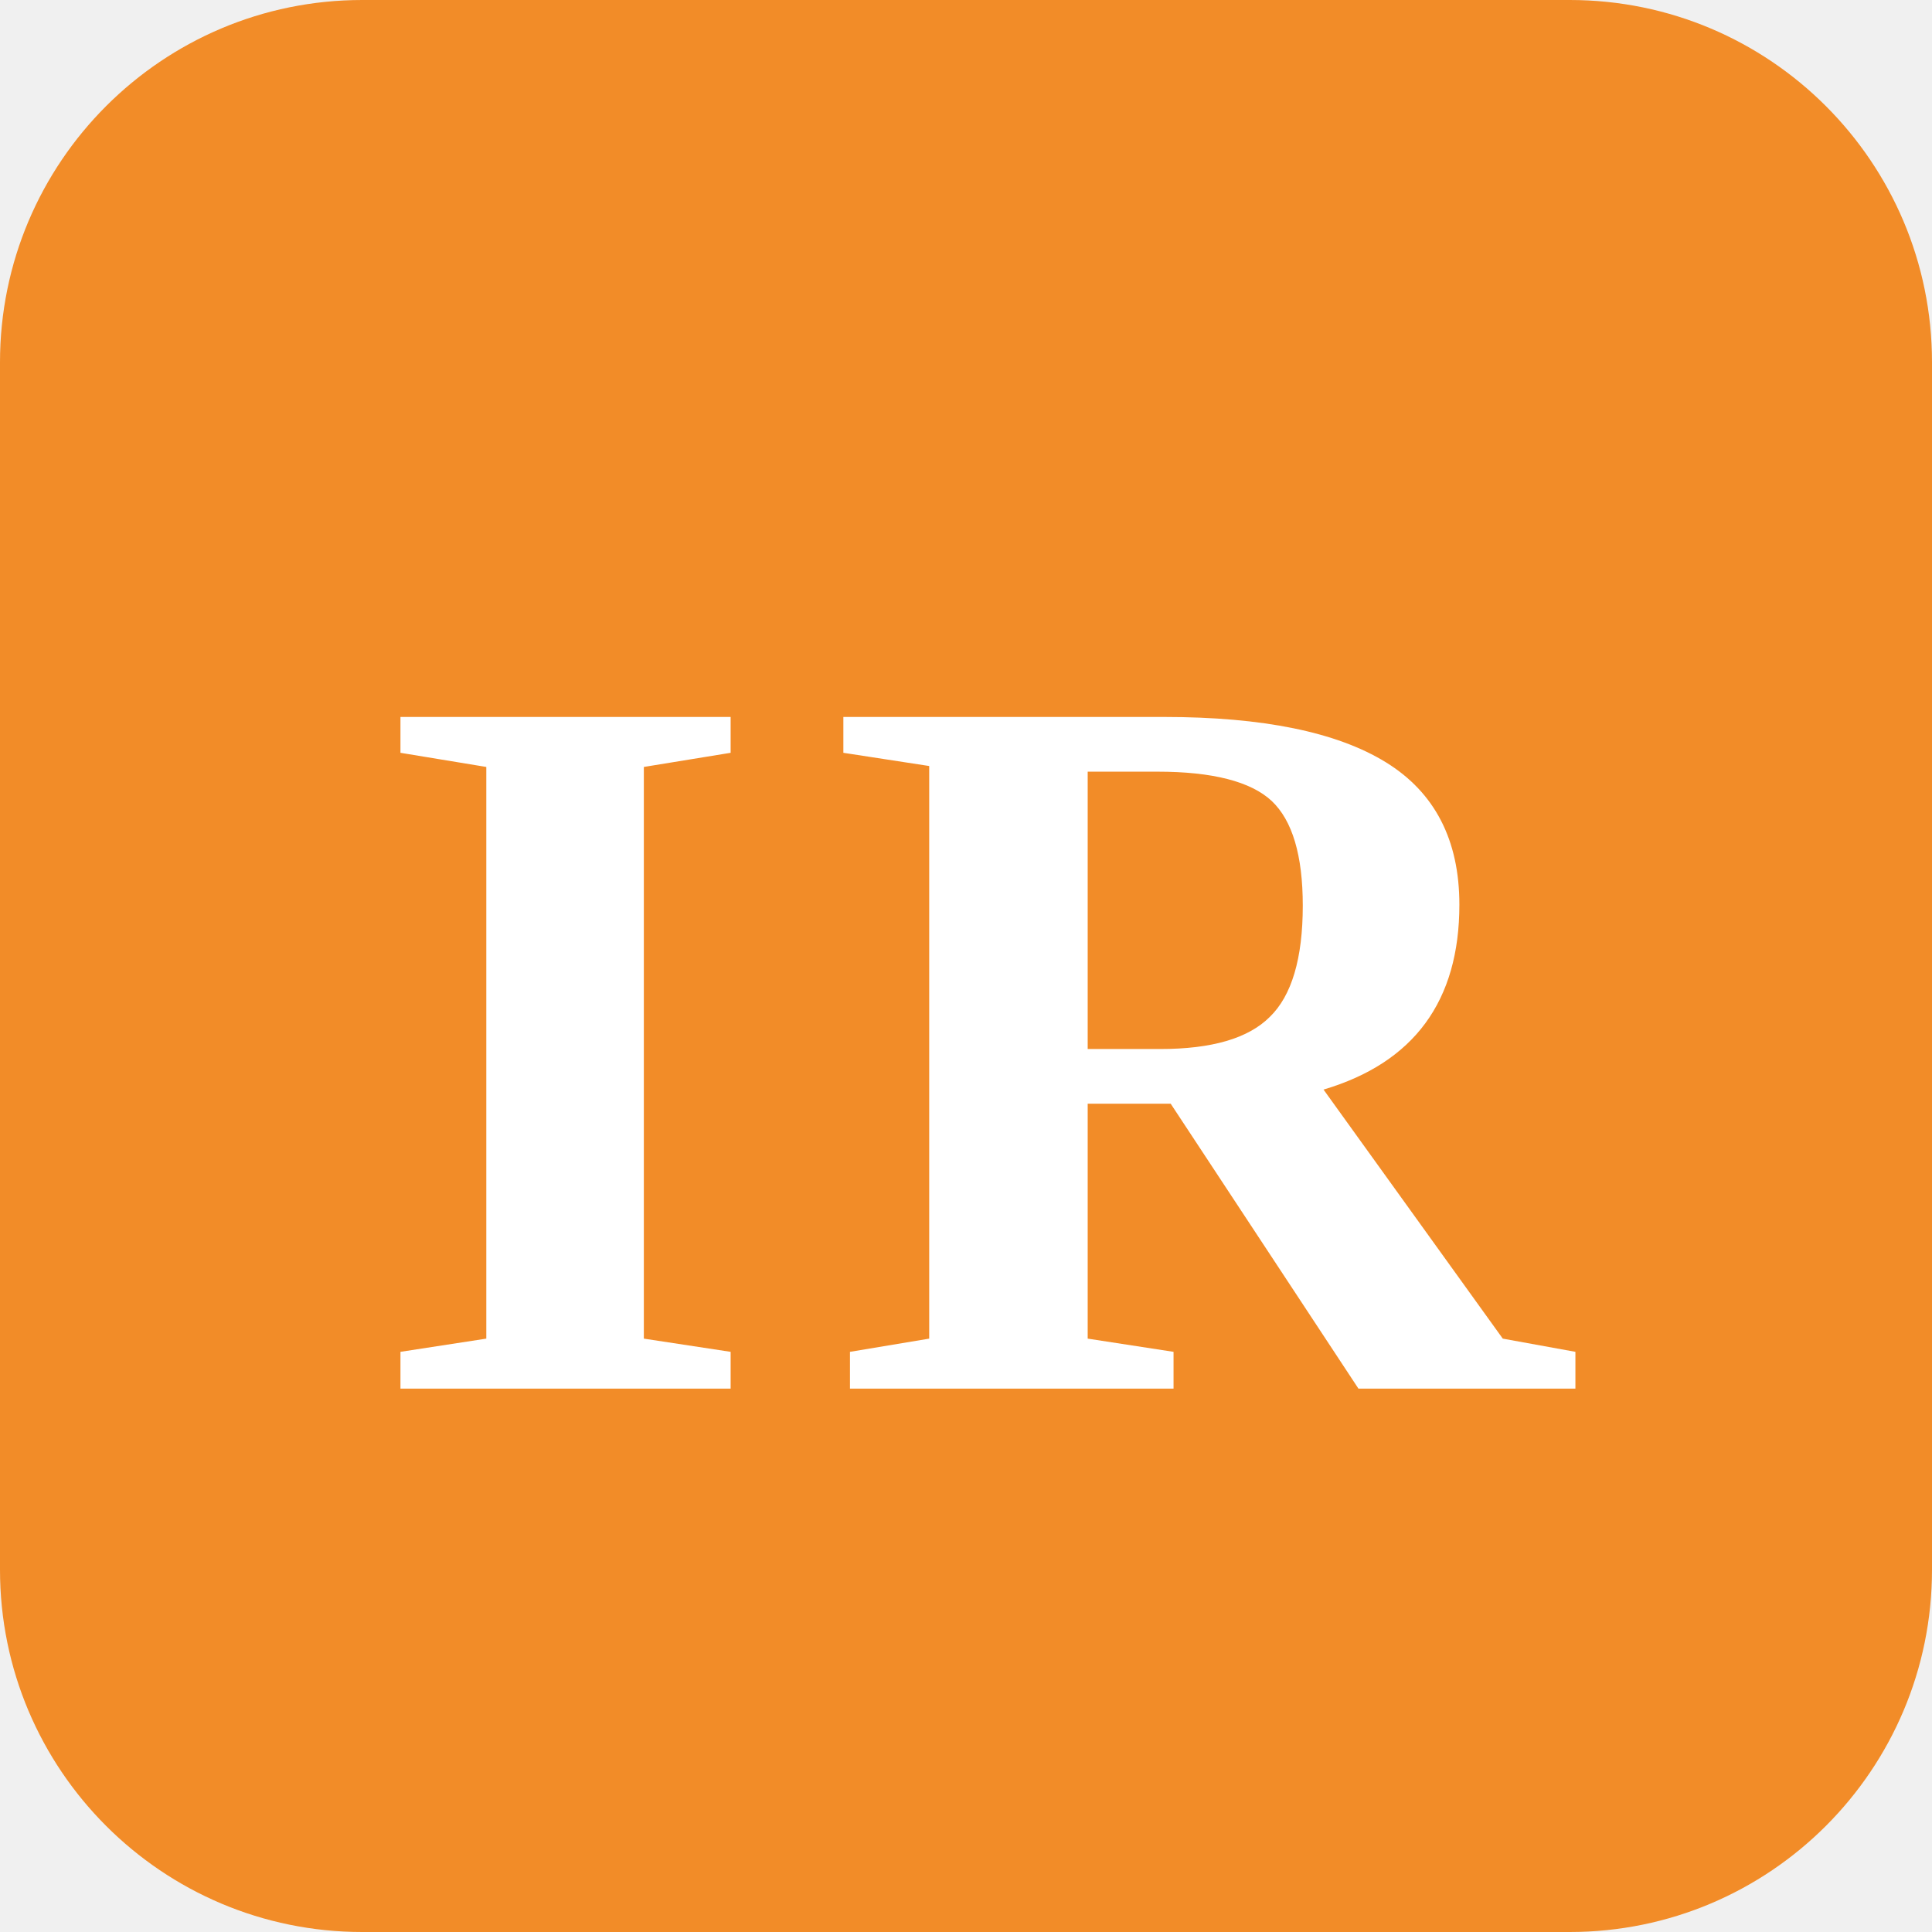
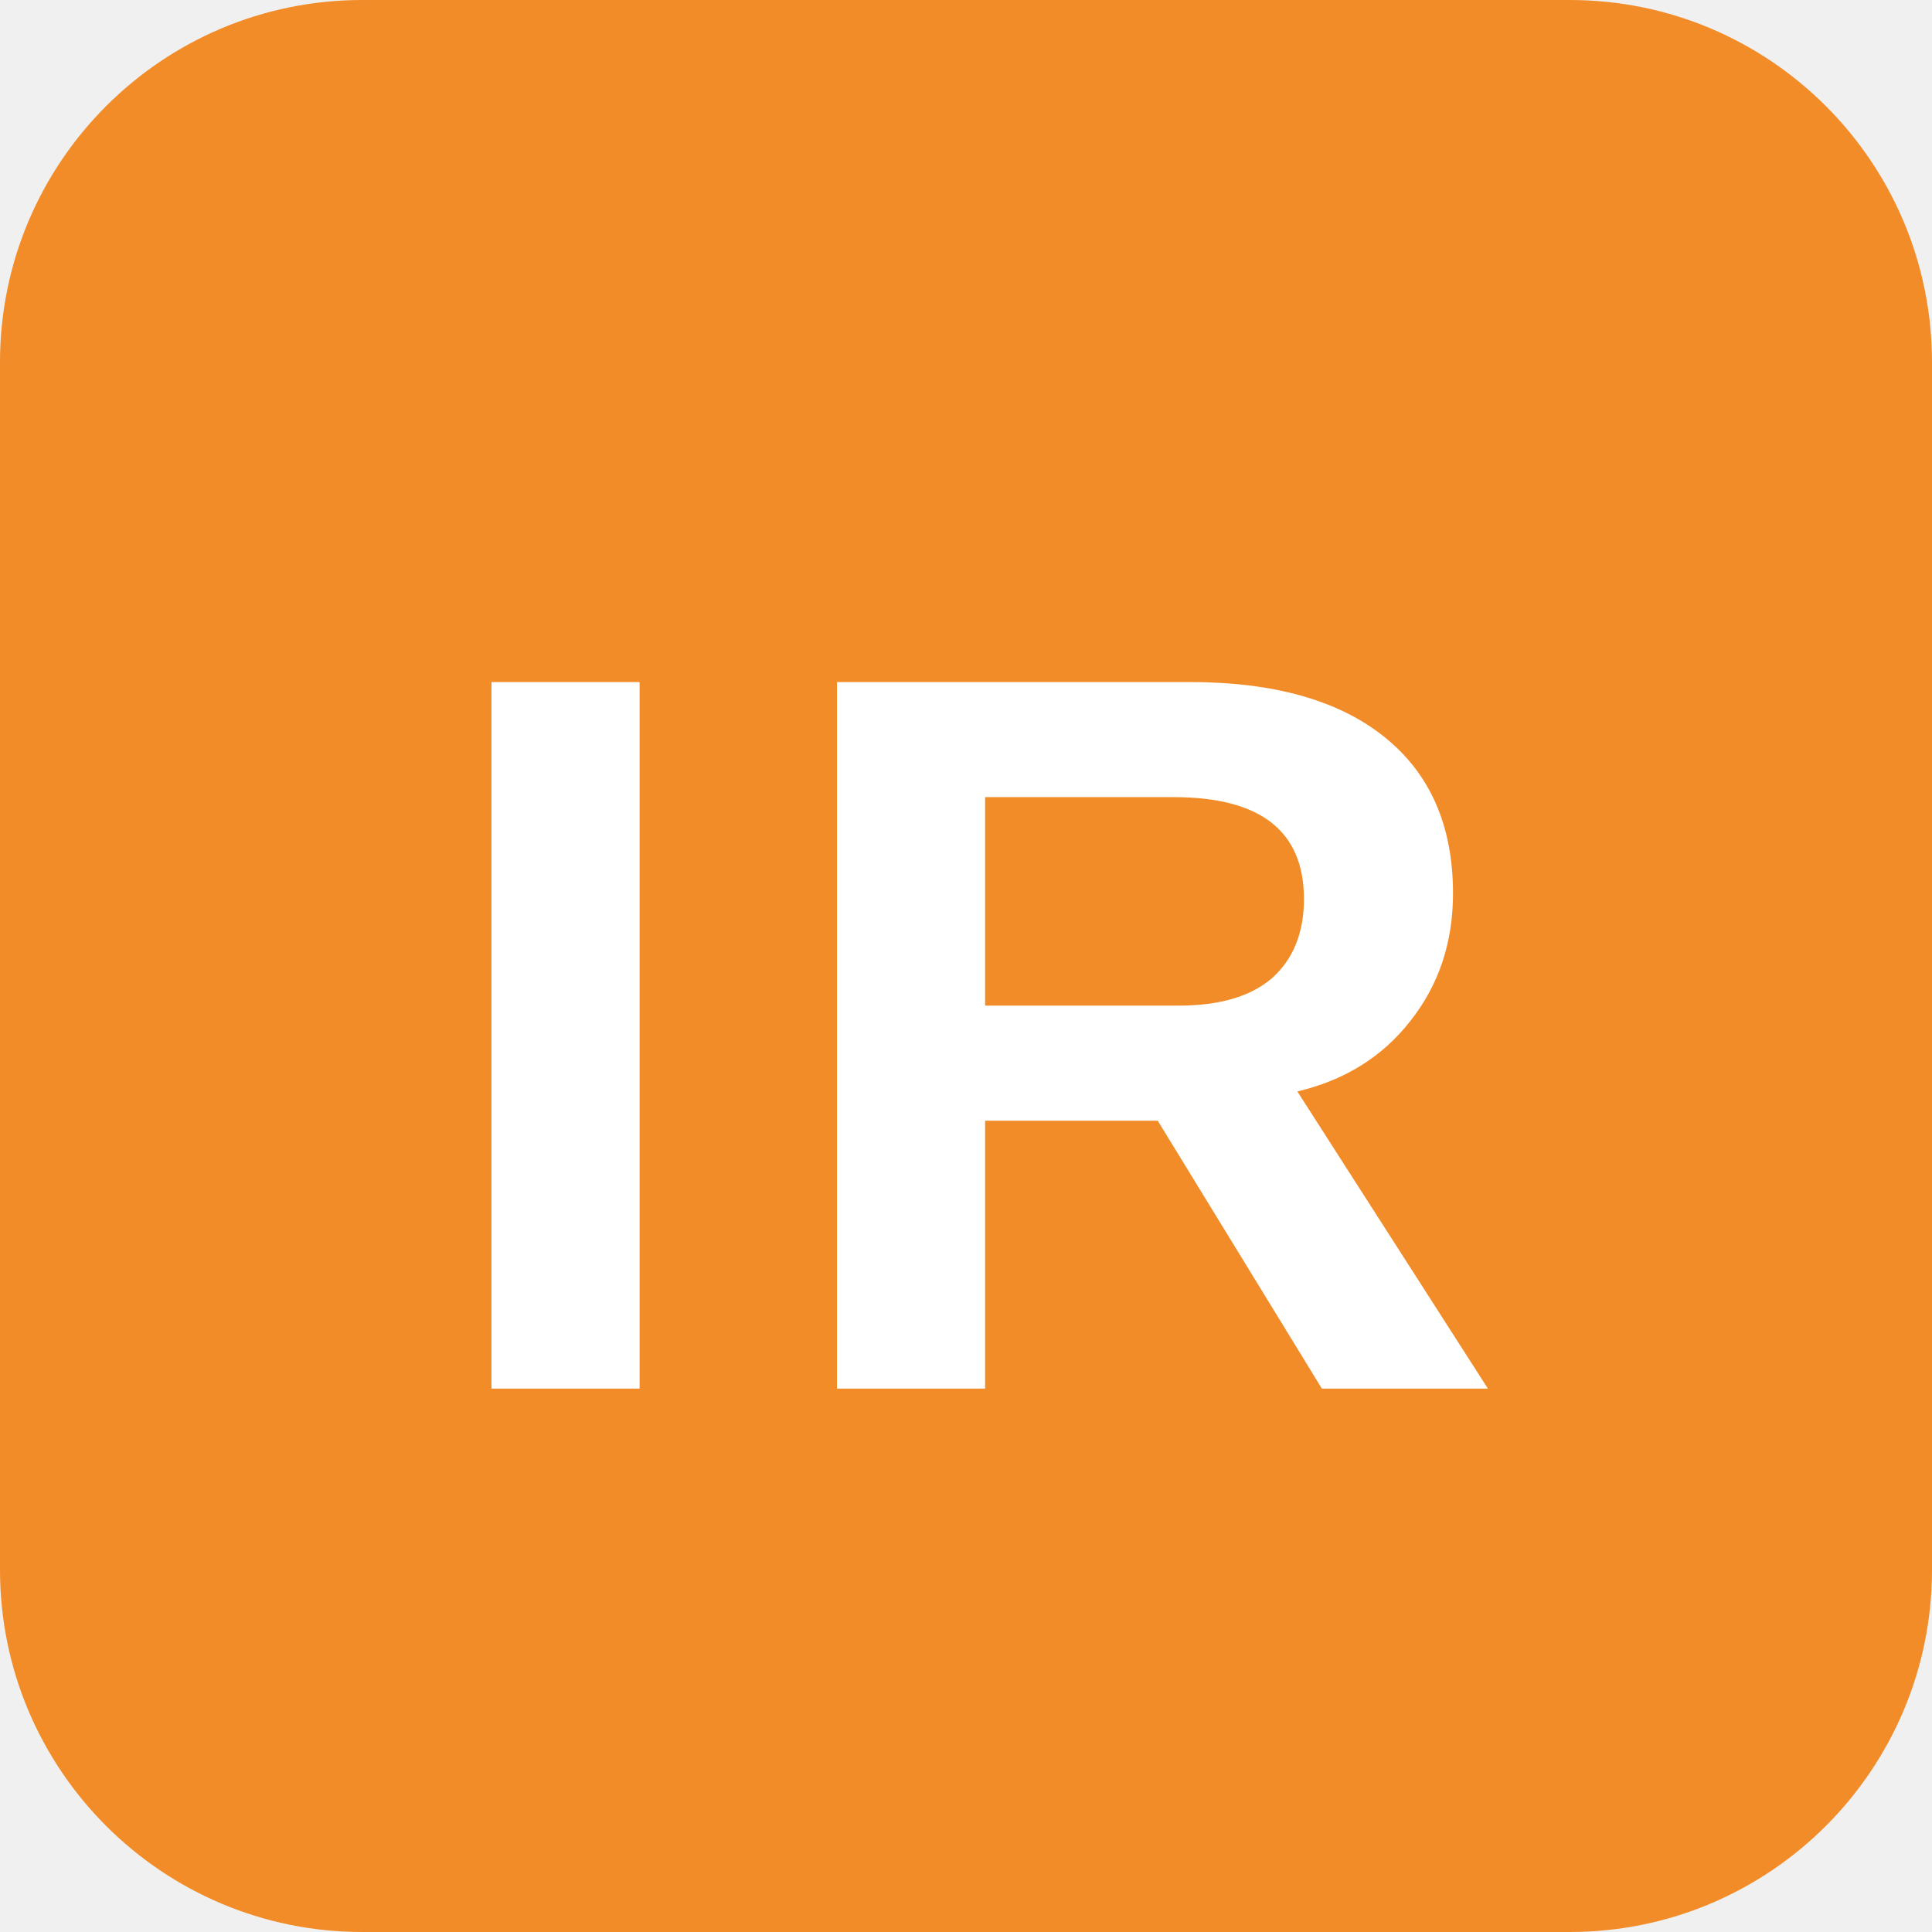
<svg xmlns="http://www.w3.org/2000/svg" viewBox="0 0 32 32">
  <rect width="32" height="32" rx="6" fill="#F28C28" />
-   <text x="16" y="23" font-family="Georgia, 'Times New Roman', serif" font-size="17" font-weight="700" fill="white" text-anchor="middle" letter-spacing="1">IR</text>
+   <text x="16" y="23" font-family="Arial, Helvetica, sans-serif" font-size="17" font-weight="700" fill="white" text-anchor="middle" letter-spacing="1">IR</text>
</svg>
